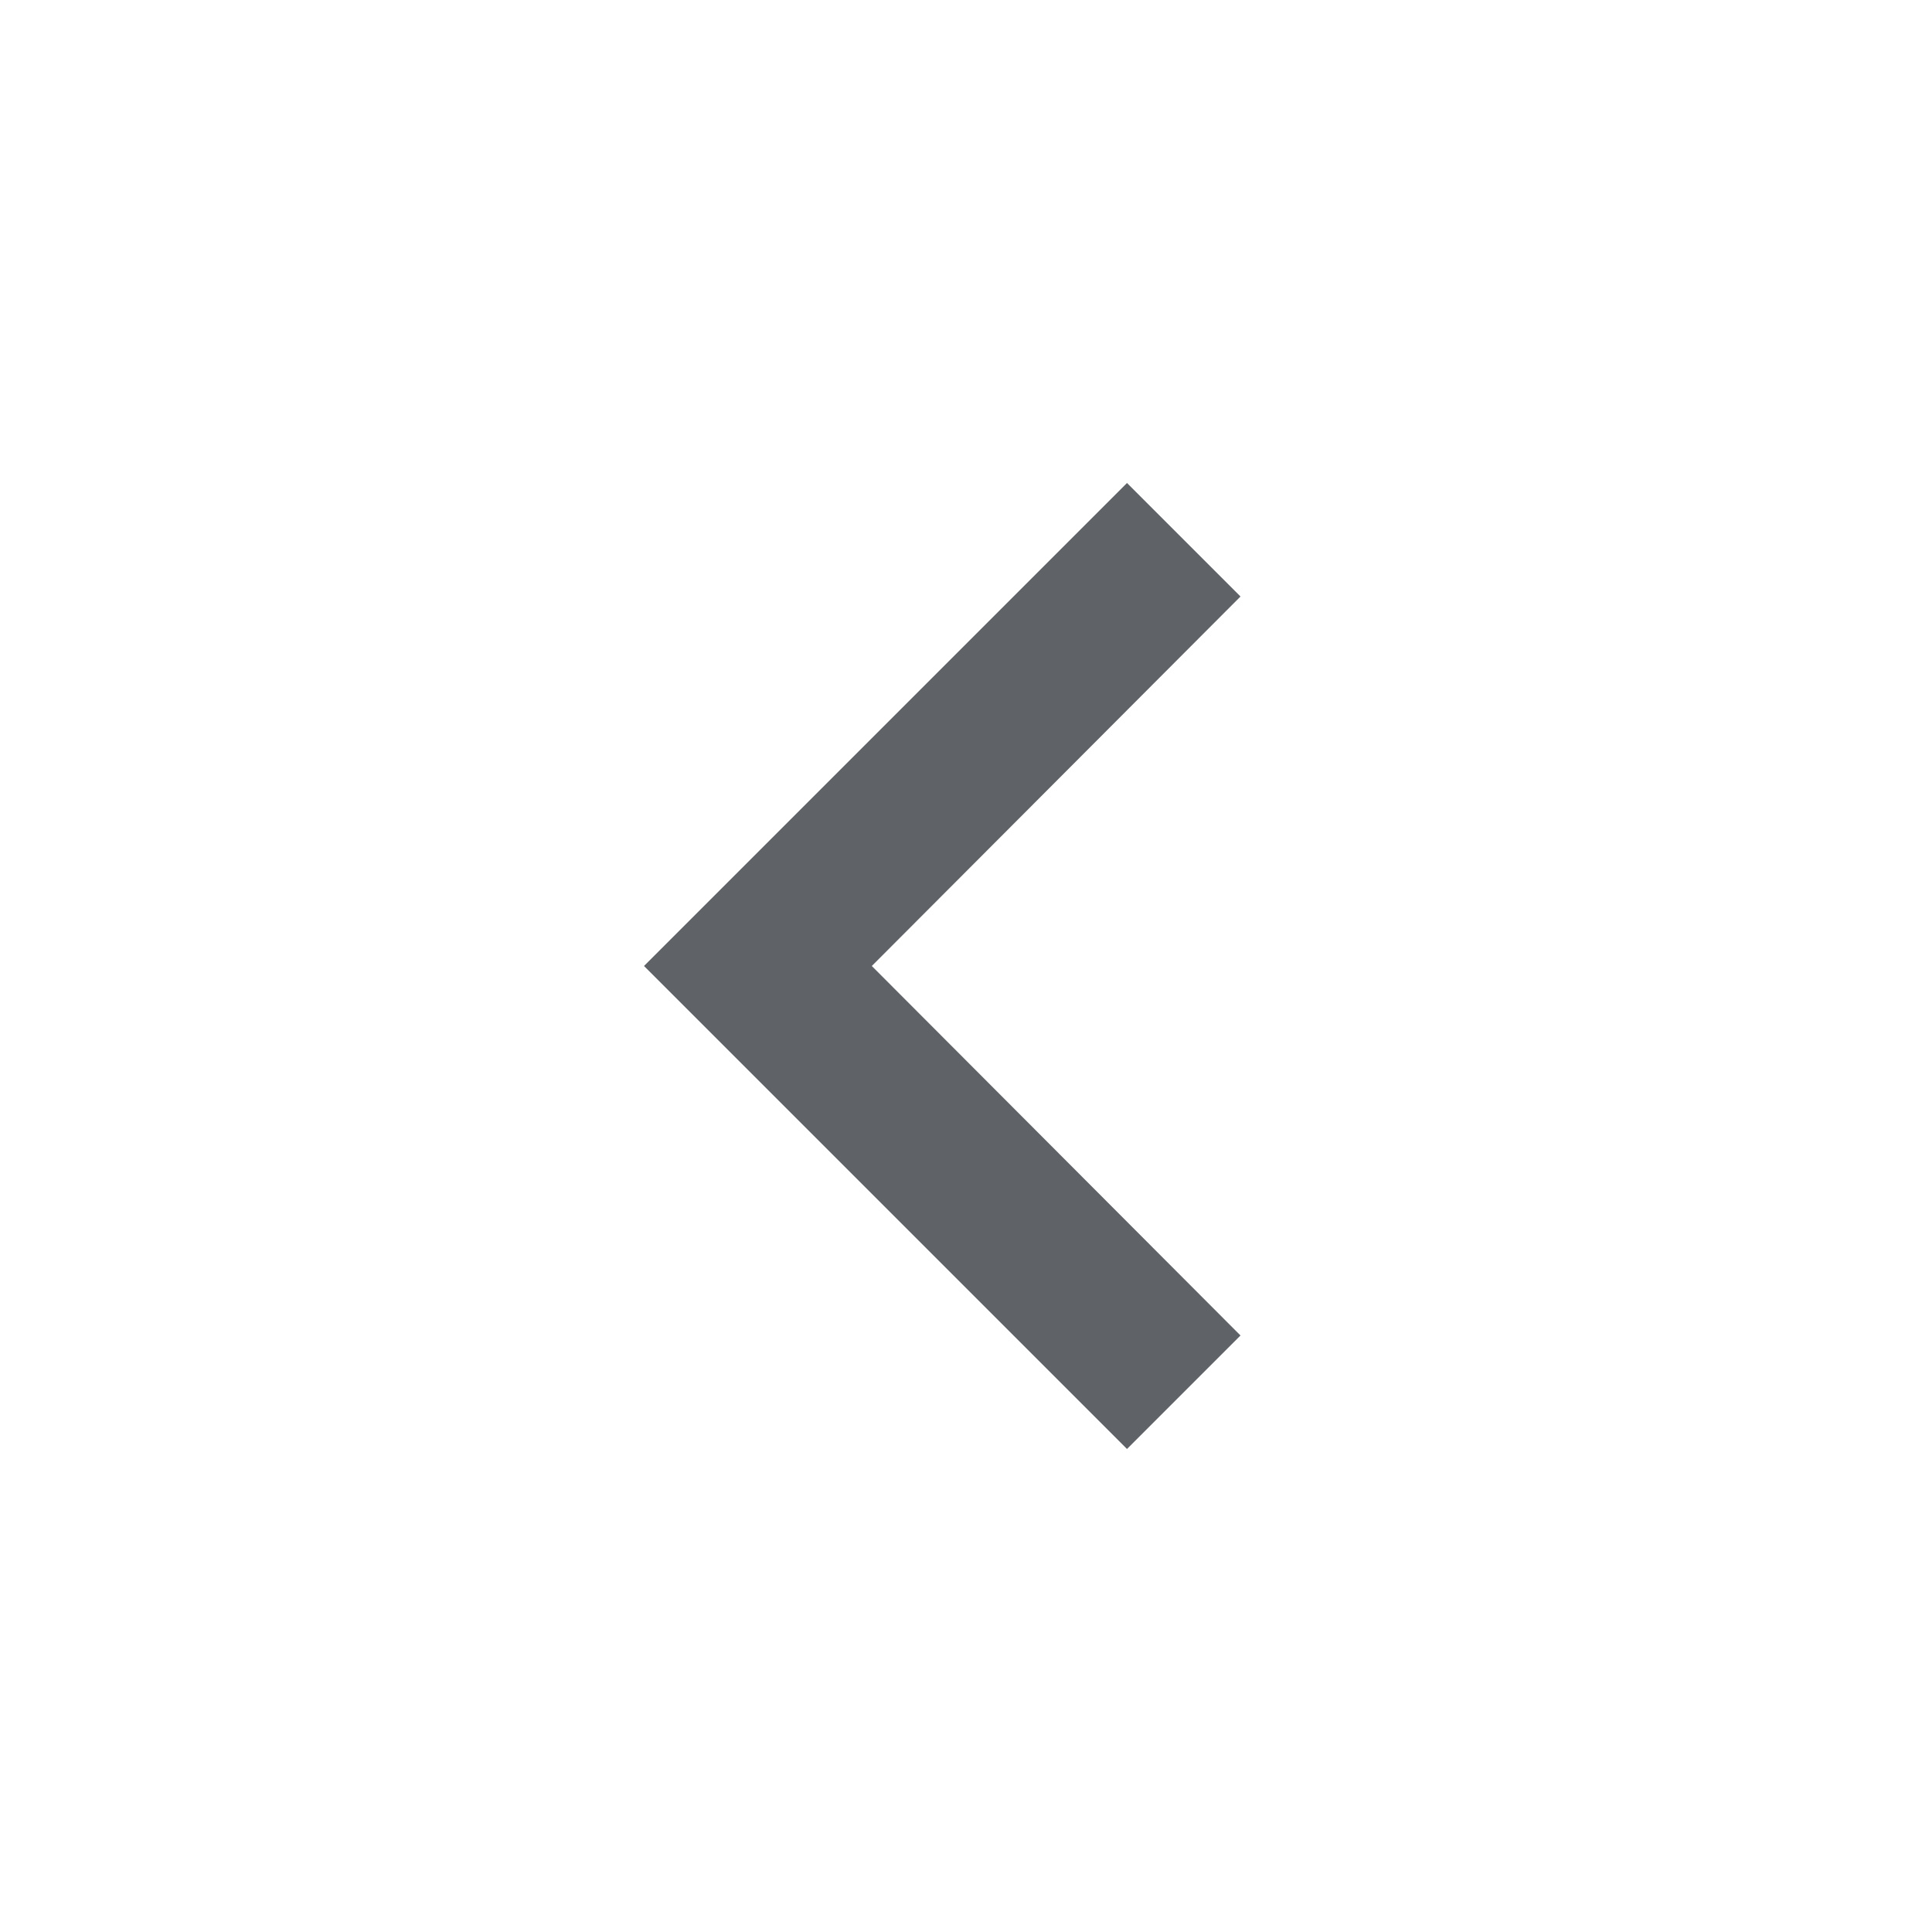
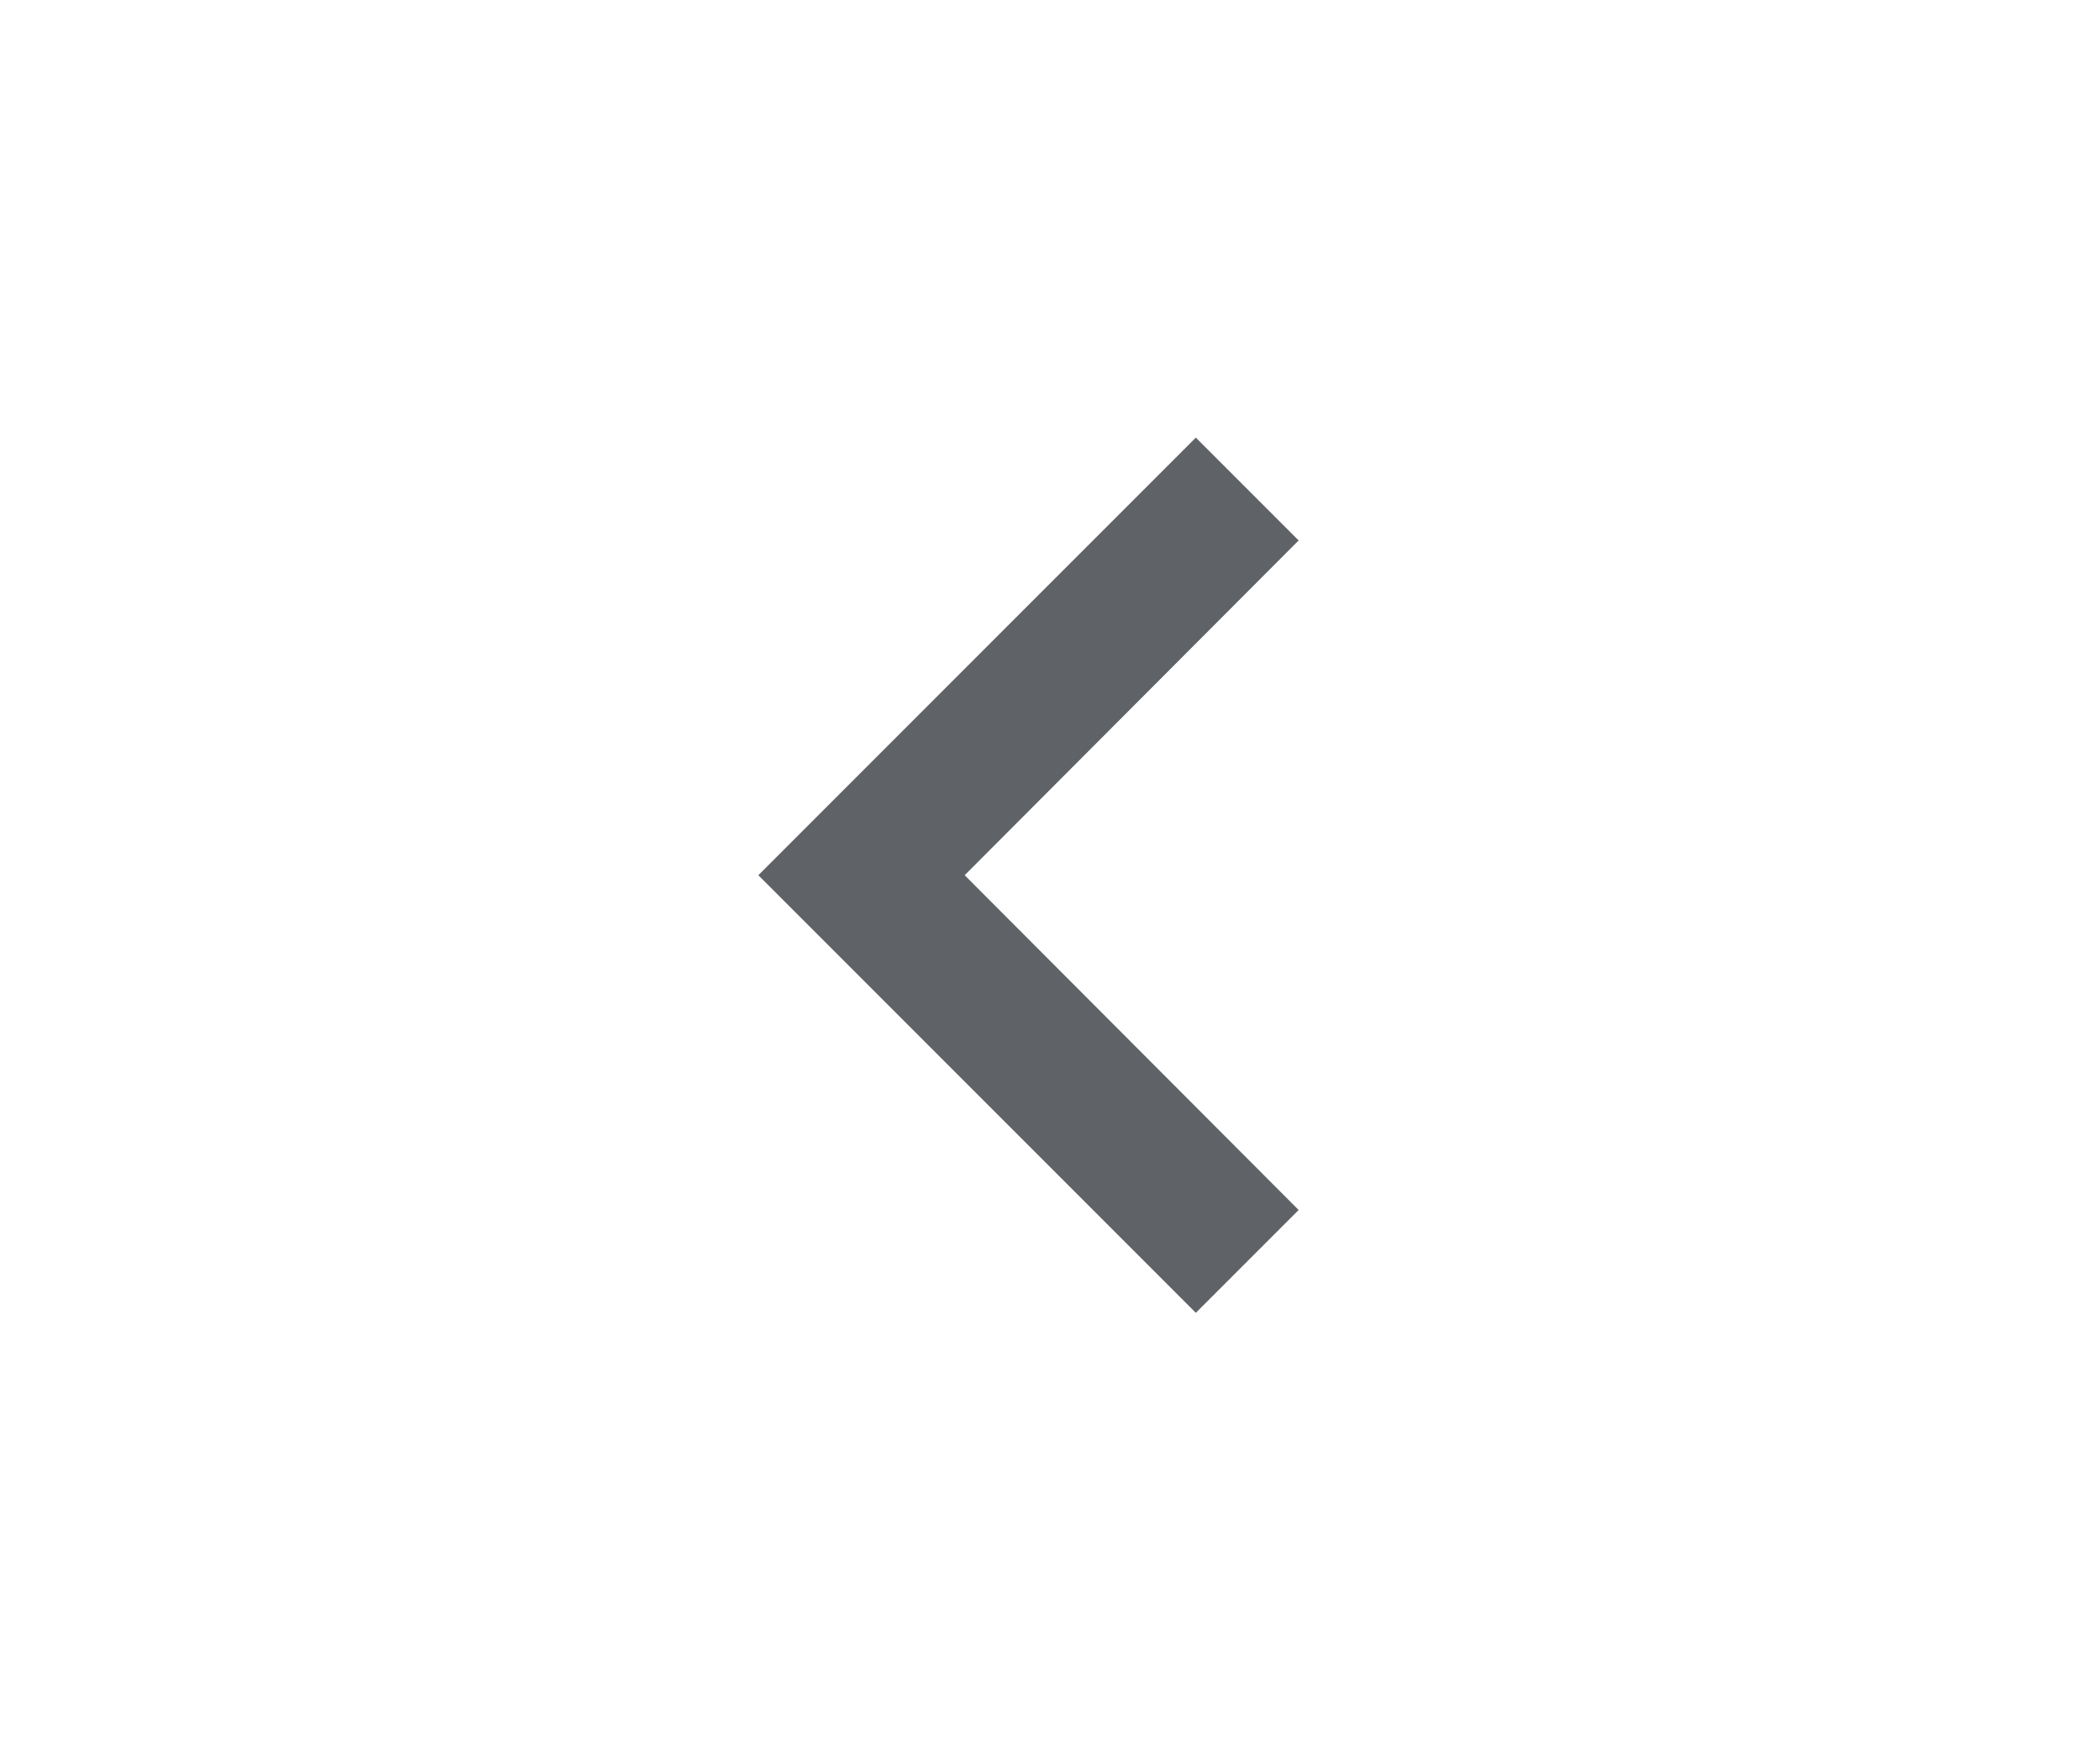
- <svg xmlns="http://www.w3.org/2000/svg" height="20px" viewBox="0 0 24 24" width="20px" fill="#5f6368">
+ <svg xmlns="http://www.w3.org/2000/svg" height="20px" viewBox="0 0 24 24" width="24px" fill="#5f6368">
  <path d="M0 0h24v24H0V0z" fill="none" />
  <path d="M15.41 7.41L14 6l-6 6 6 6 1.41-1.41L10.83 12l4.58-4.59z" />
</svg>
